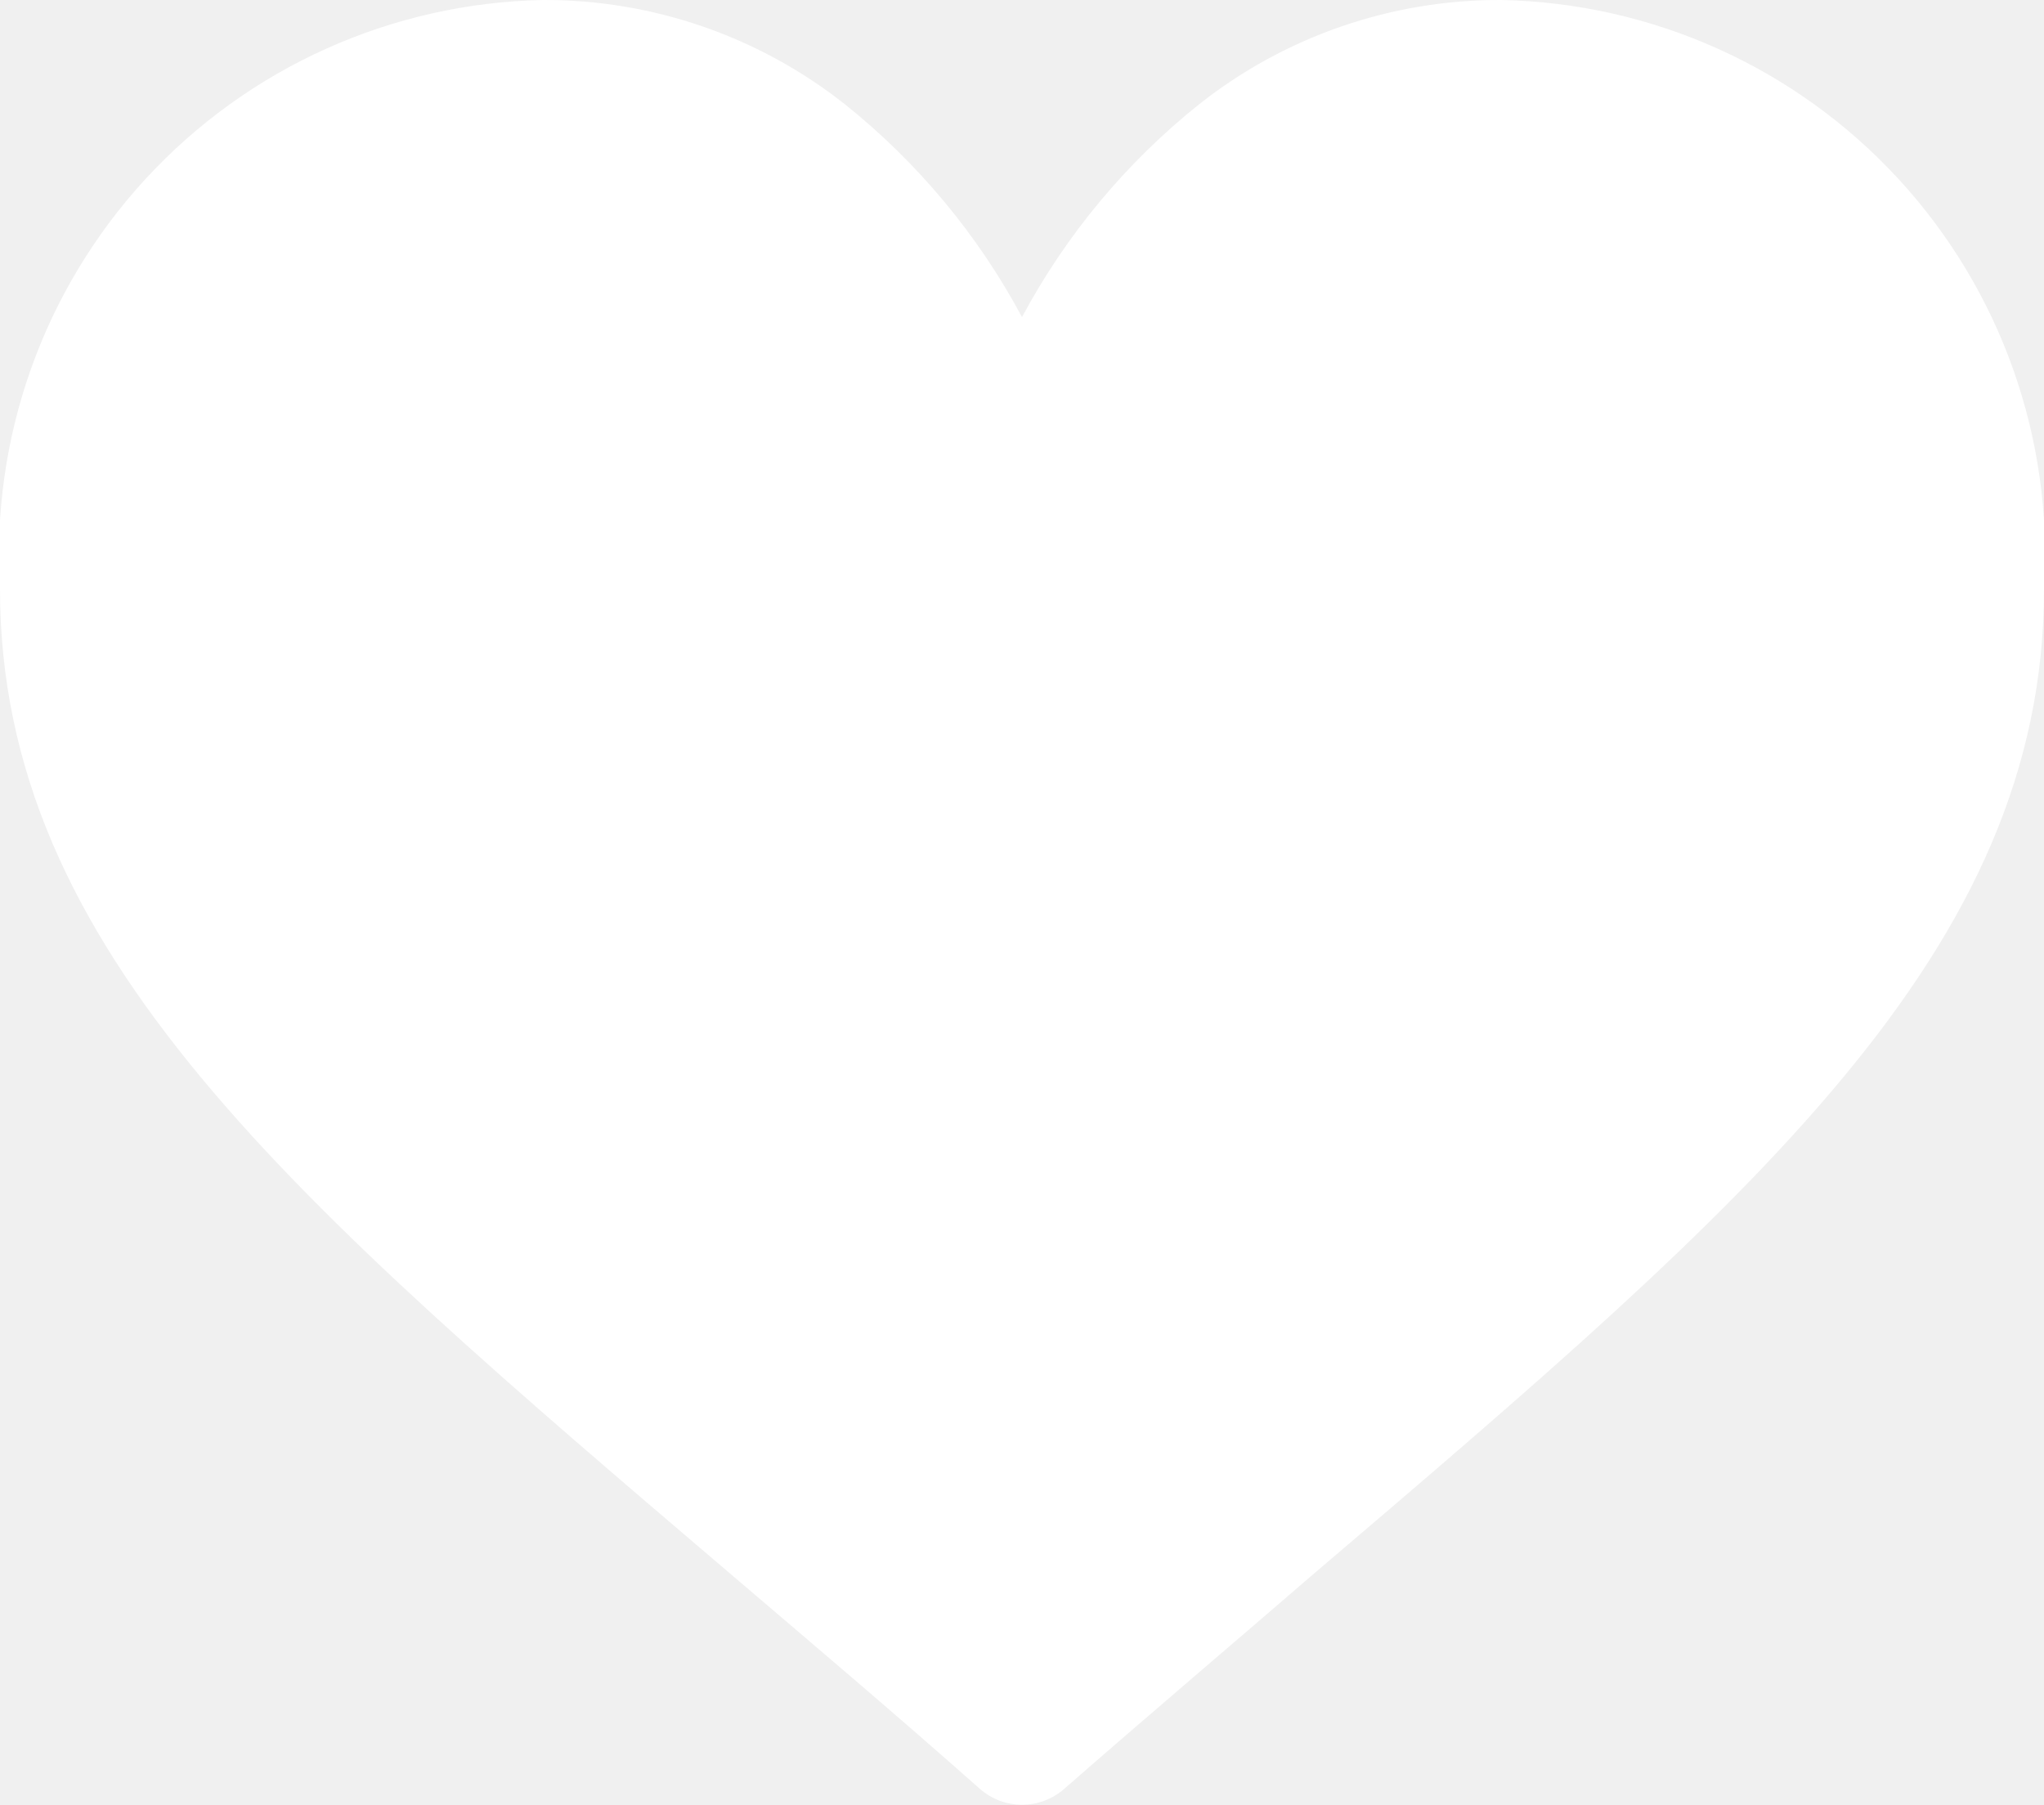
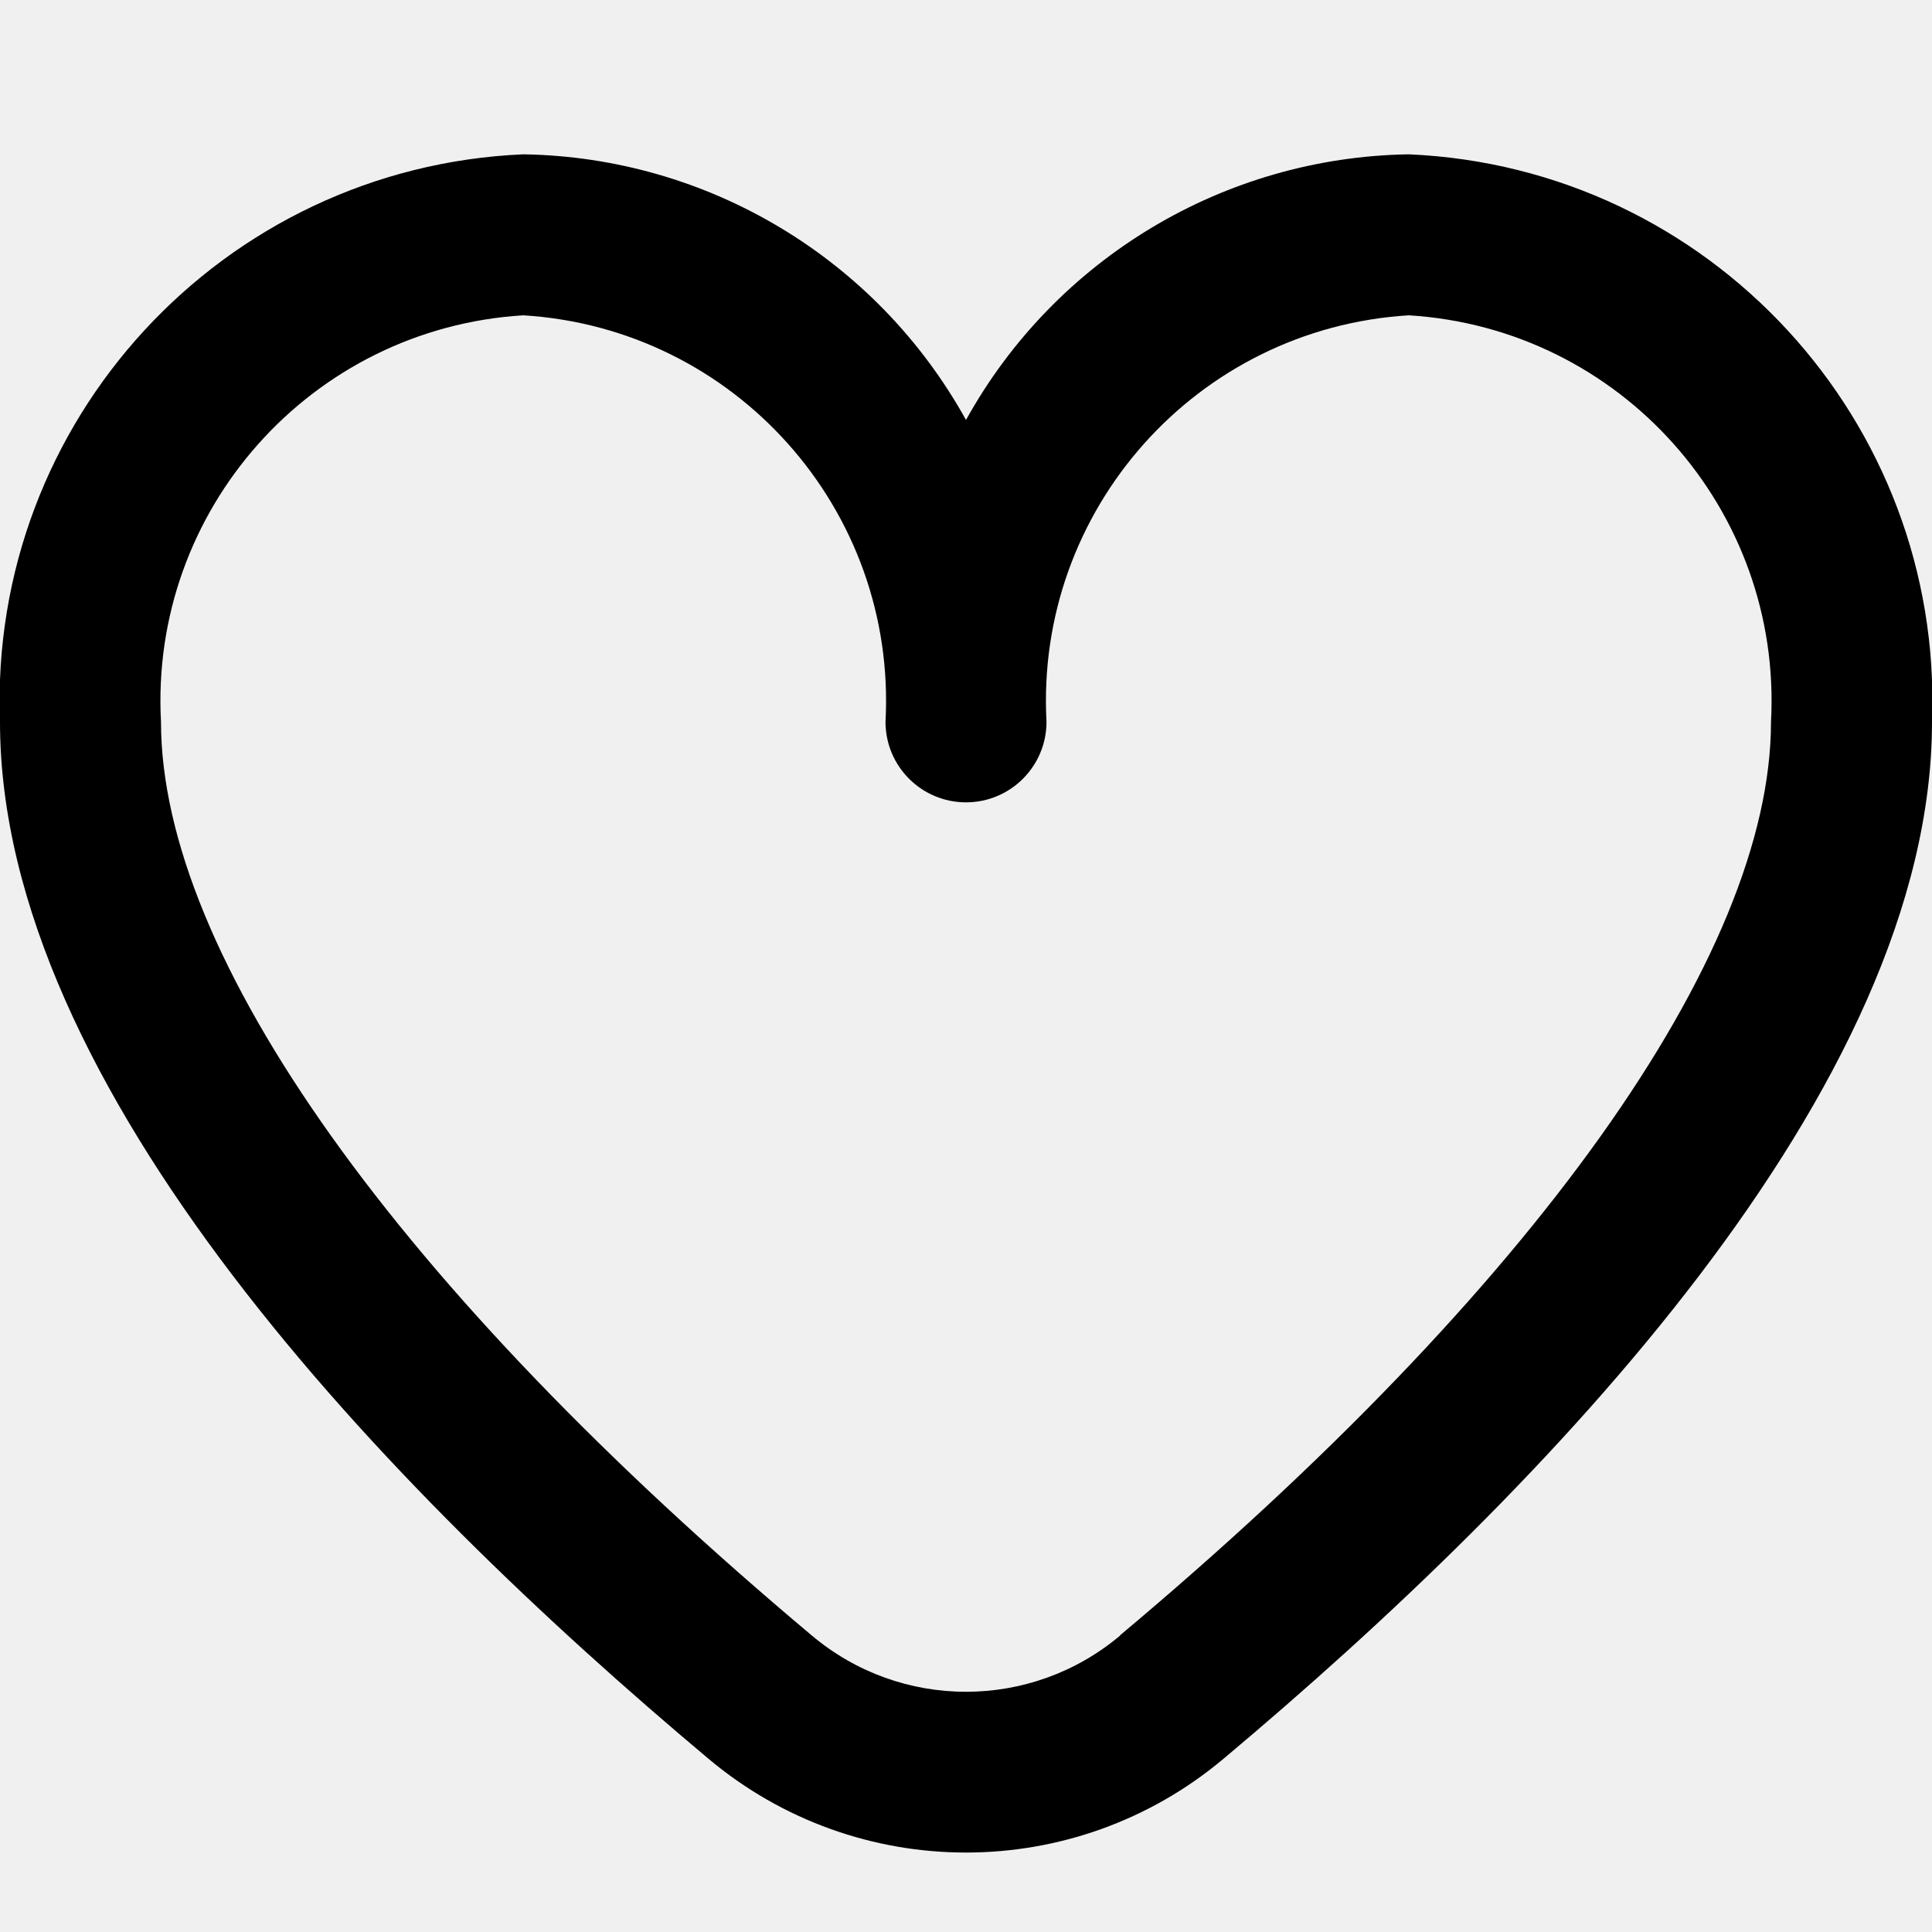
- <svg xmlns="http://www.w3.org/2000/svg" id="heart" width="15.3" height="13.507" viewBox="0 0 15.3 13.507">
-   <g id="Group_6" data-name="Group 6">
-     <path id="Path_9" data-name="Path 9" d="M11.236,30a3.622,3.622,0,0,0-2.262.782A5.153,5.153,0,0,0,7.65,32.374a5.153,5.153,0,0,0-1.324-1.592A3.622,3.622,0,0,0,4.064,30,4.153,4.153,0,0,0,0,34.408c0,2.715,2.18,4.572,5.48,7.385.56.478,1.2,1.019,1.856,1.6a.478.478,0,0,0,.629,0c.66-.577,1.3-1.119,1.856-1.6,3.3-2.812,5.479-4.669,5.479-7.384A4.153,4.153,0,0,0,11.236,30Z" transform="translate(0 -30)" fill="#fff" />
-   </g>
+ <svg xmlns="http://www.w3.org/2000/svg" id="Outline" viewBox="0 0 24 24" width="512" height="512">
+   <path d="M17.5,1.917a6.4,6.4,0,0,0-5.5,3.3,6.4,6.4,0,0,0-5.5-3.3A6.8,6.8,0,0,0,0,8.967c0,4.547,4.786,9.513,8.8,12.88a4.974,4.974,0,0,0,6.4,0C19.214,18.48,24,13.514,24,8.967A6.8,6.8,0,0,0,17.5,1.917Zm-3.585,18.4a2.973,2.973,0,0,1-3.83,0C4.947,16.006,2,11.87,2,8.967a4.8,4.8,0,0,1,4.5-5.05A4.8,4.8,0,0,1,11,8.967a1,1,0,0,0,2,0,4.8,4.8,0,0,1,4.5-5.05A4.8,4.8,0,0,1,22,8.967C22,11.87,19.053,16.006,13.915,20.313Z" />
</svg>
